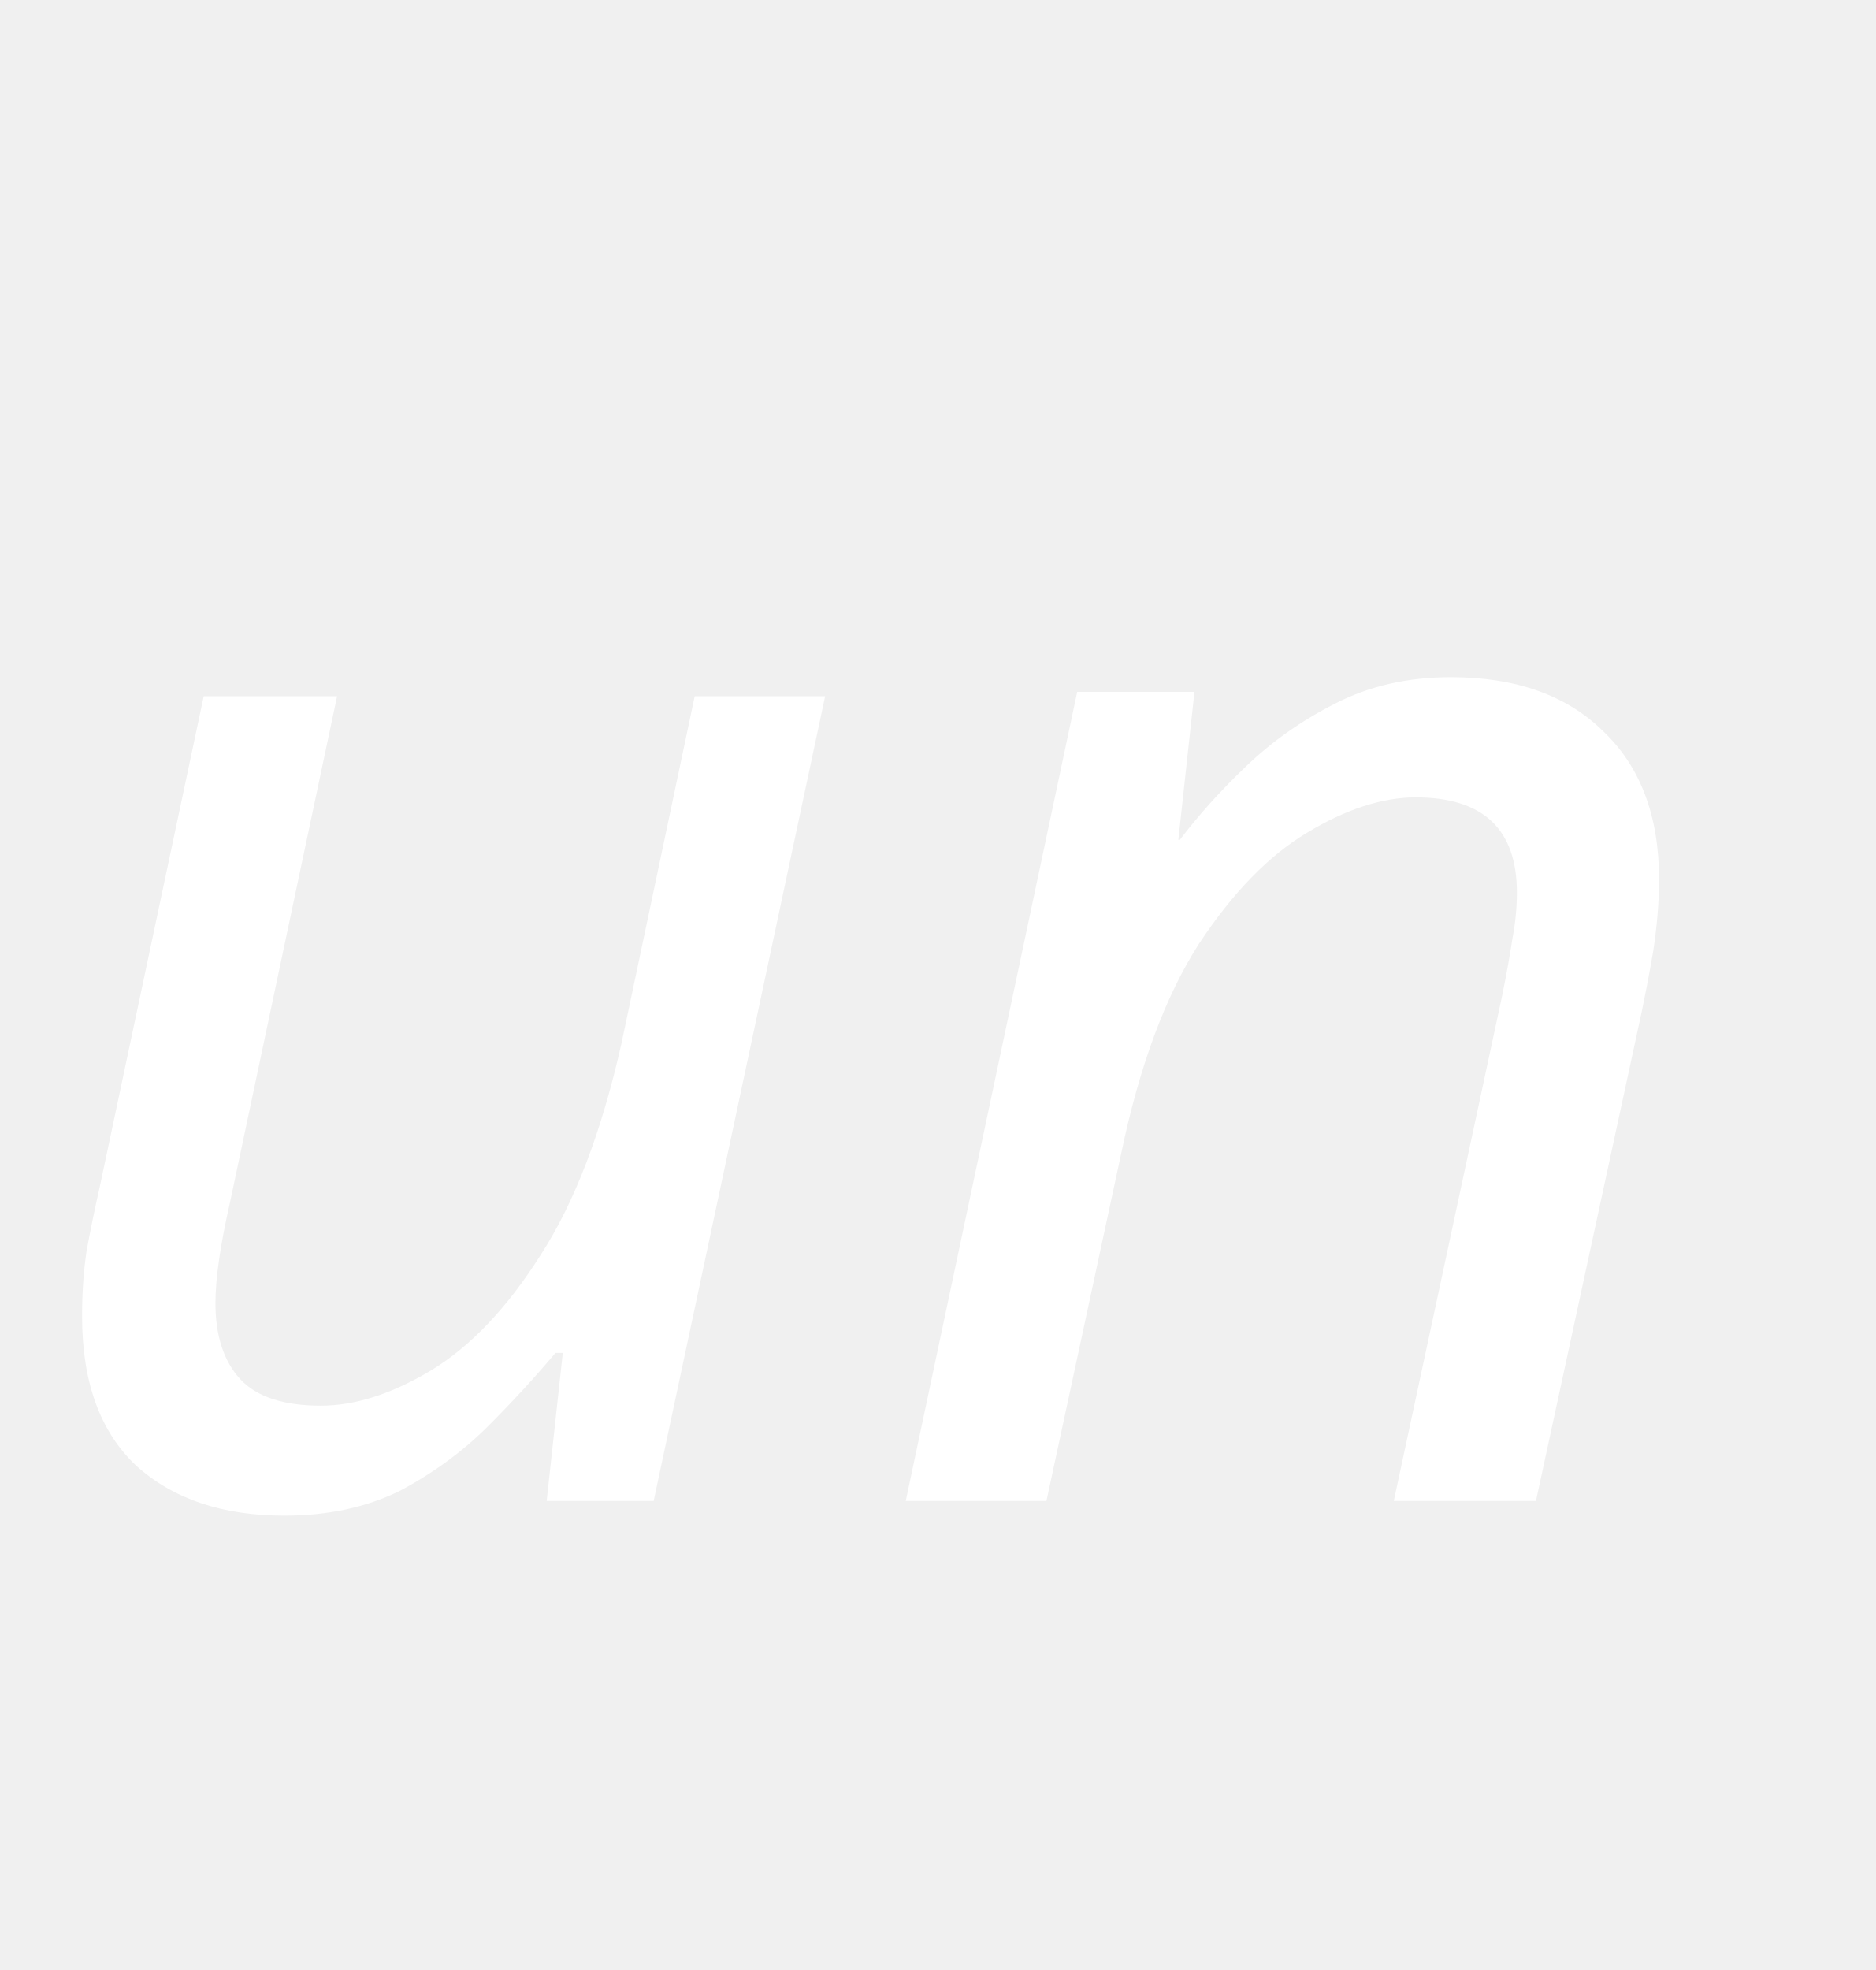
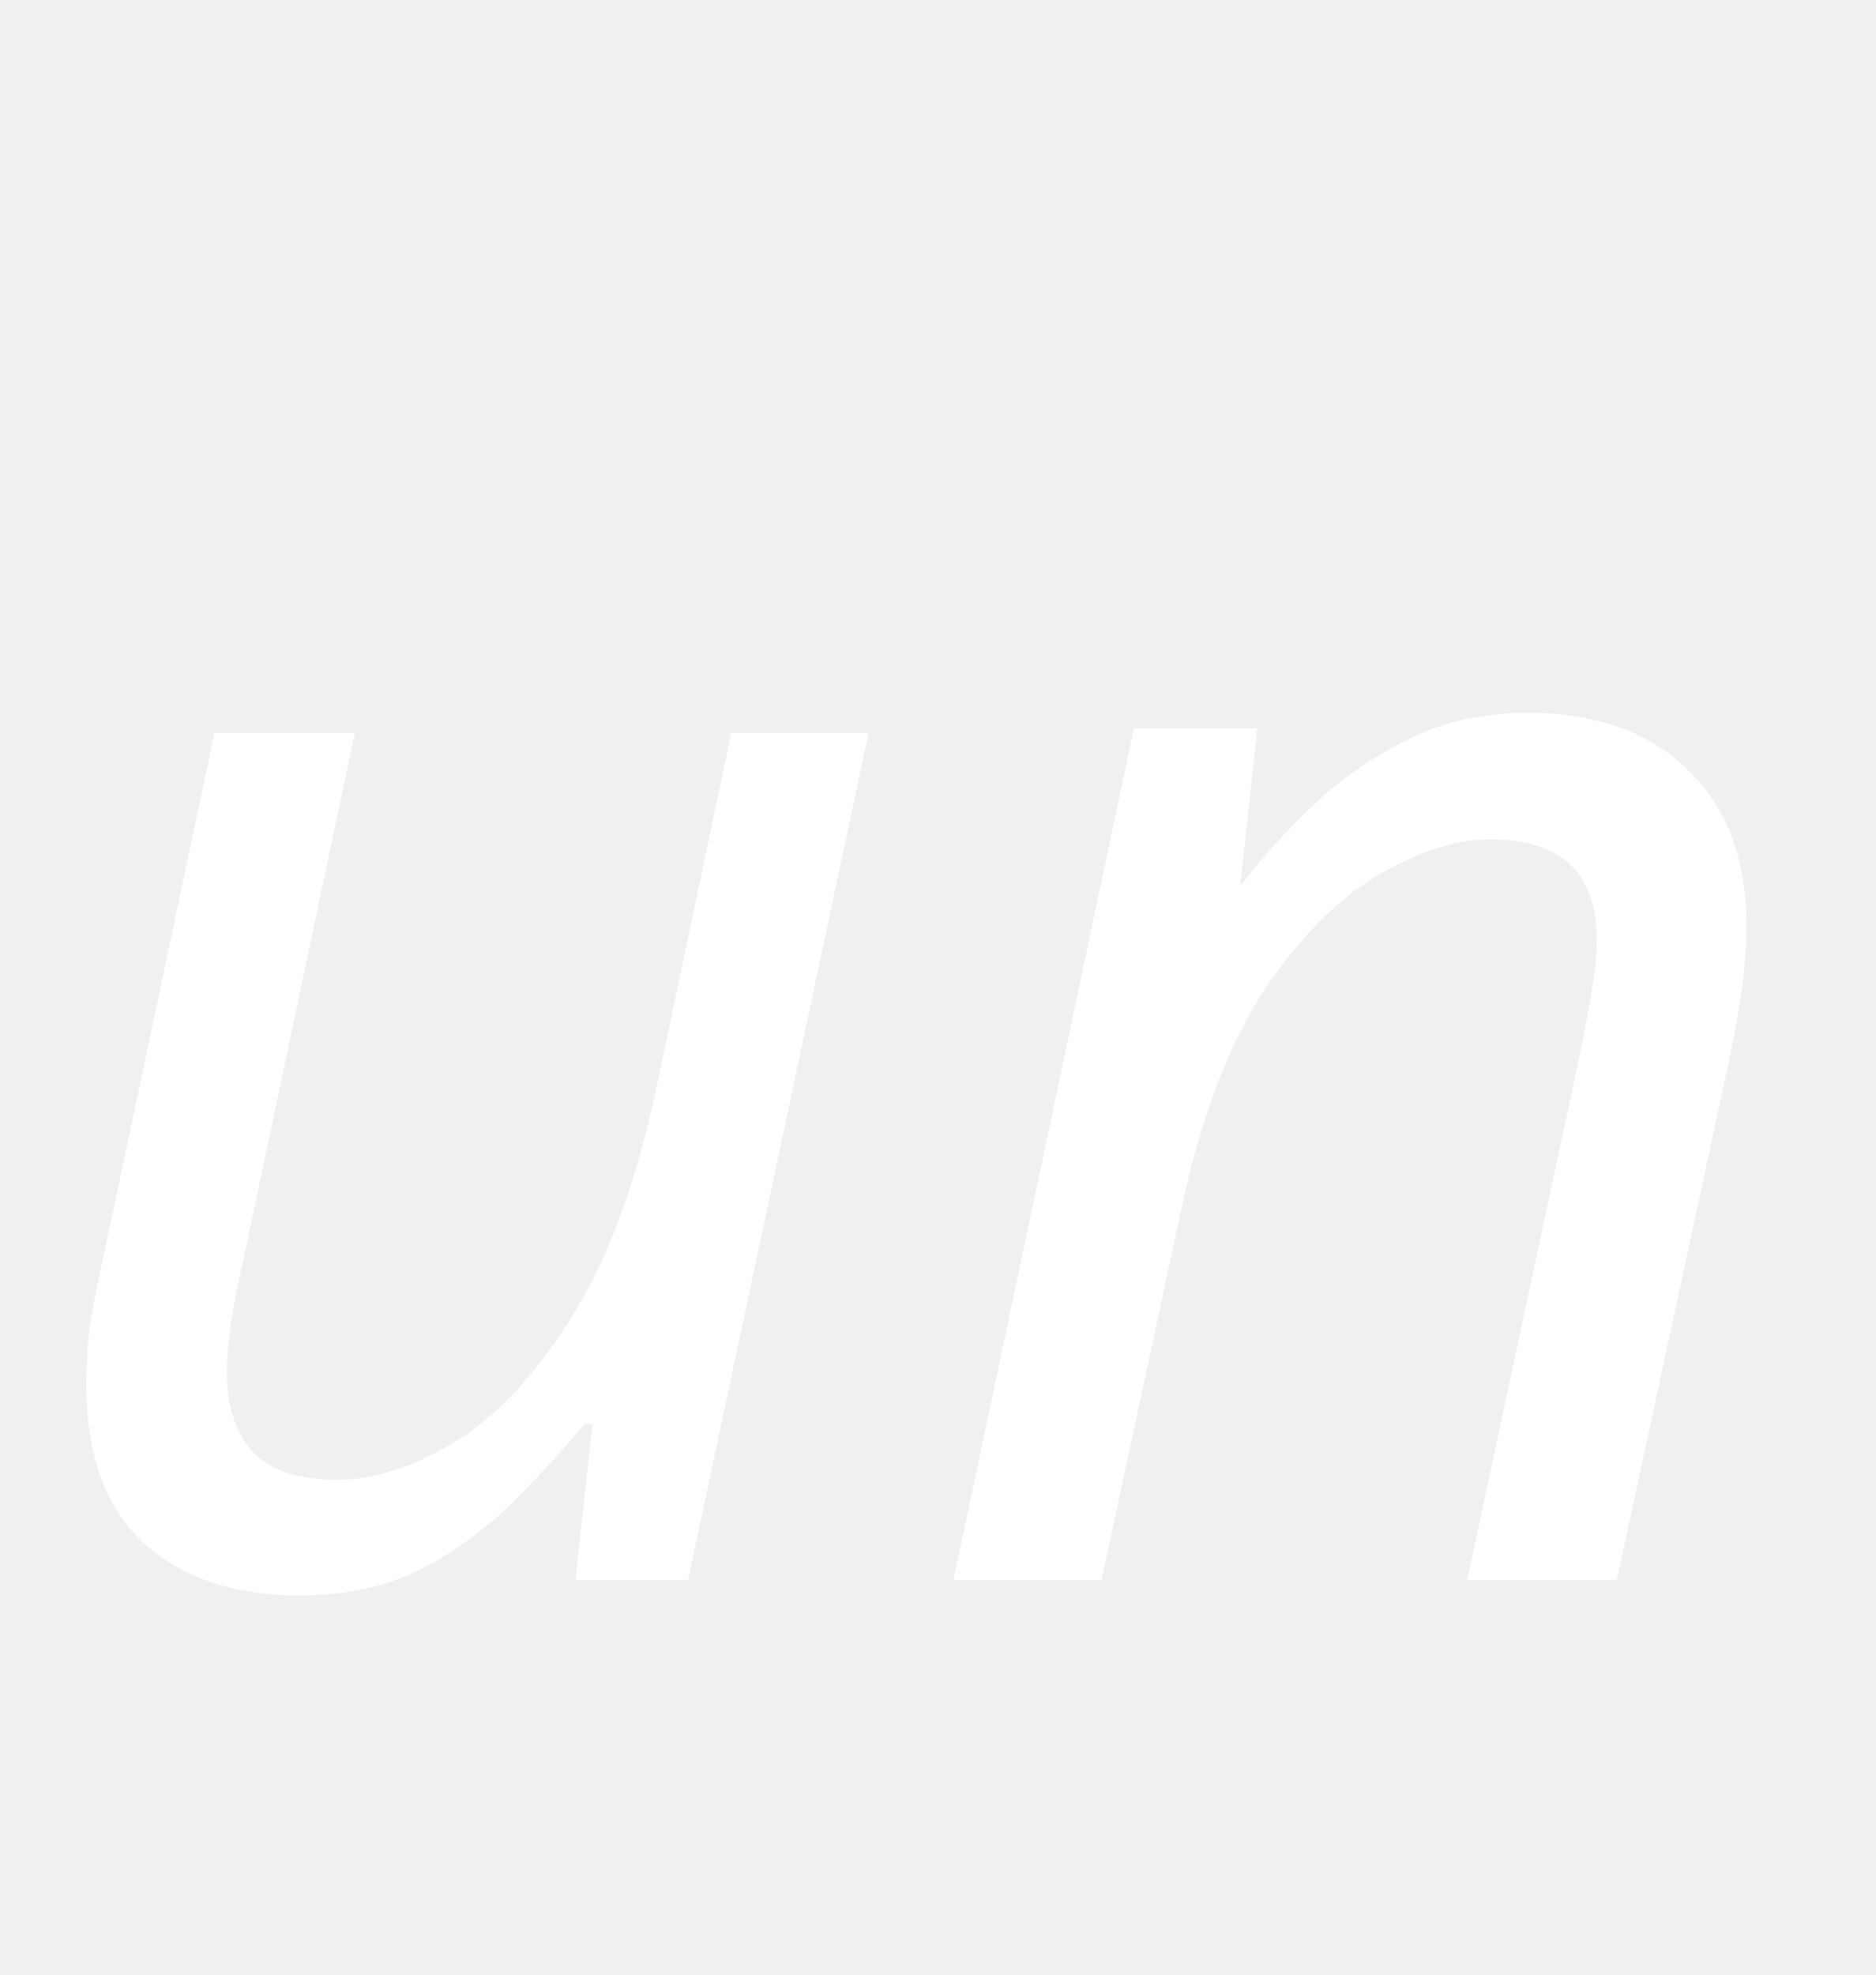
- <svg xmlns="http://www.w3.org/2000/svg" width="20px" height="21px" viewBox="0 0 20 21" version="1.1">
+ <svg xmlns="http://www.w3.org/2000/svg" width="19px" height="20px" viewBox="0 0 19 20" version="1.1">
  <g id="Page-1" stroke="none" stroke-width="1" fill="none" fill-rule="evenodd" font-family="Horizon-Italic, Horizon" font-size="16" font-style="italic" font-weight="normal">
-     <text id="un" fill="#FFFFFF">
-       <tspan x="0" y="16">un</tspan>
-     </text>
+     <g id="apple" fill="#FFFFFF" fill-rule="nonzero">
+       <text id="un">
+         <tspan x="0" y="16">un</tspan>
+       </text>
+     </g>
  </g>
</svg>
